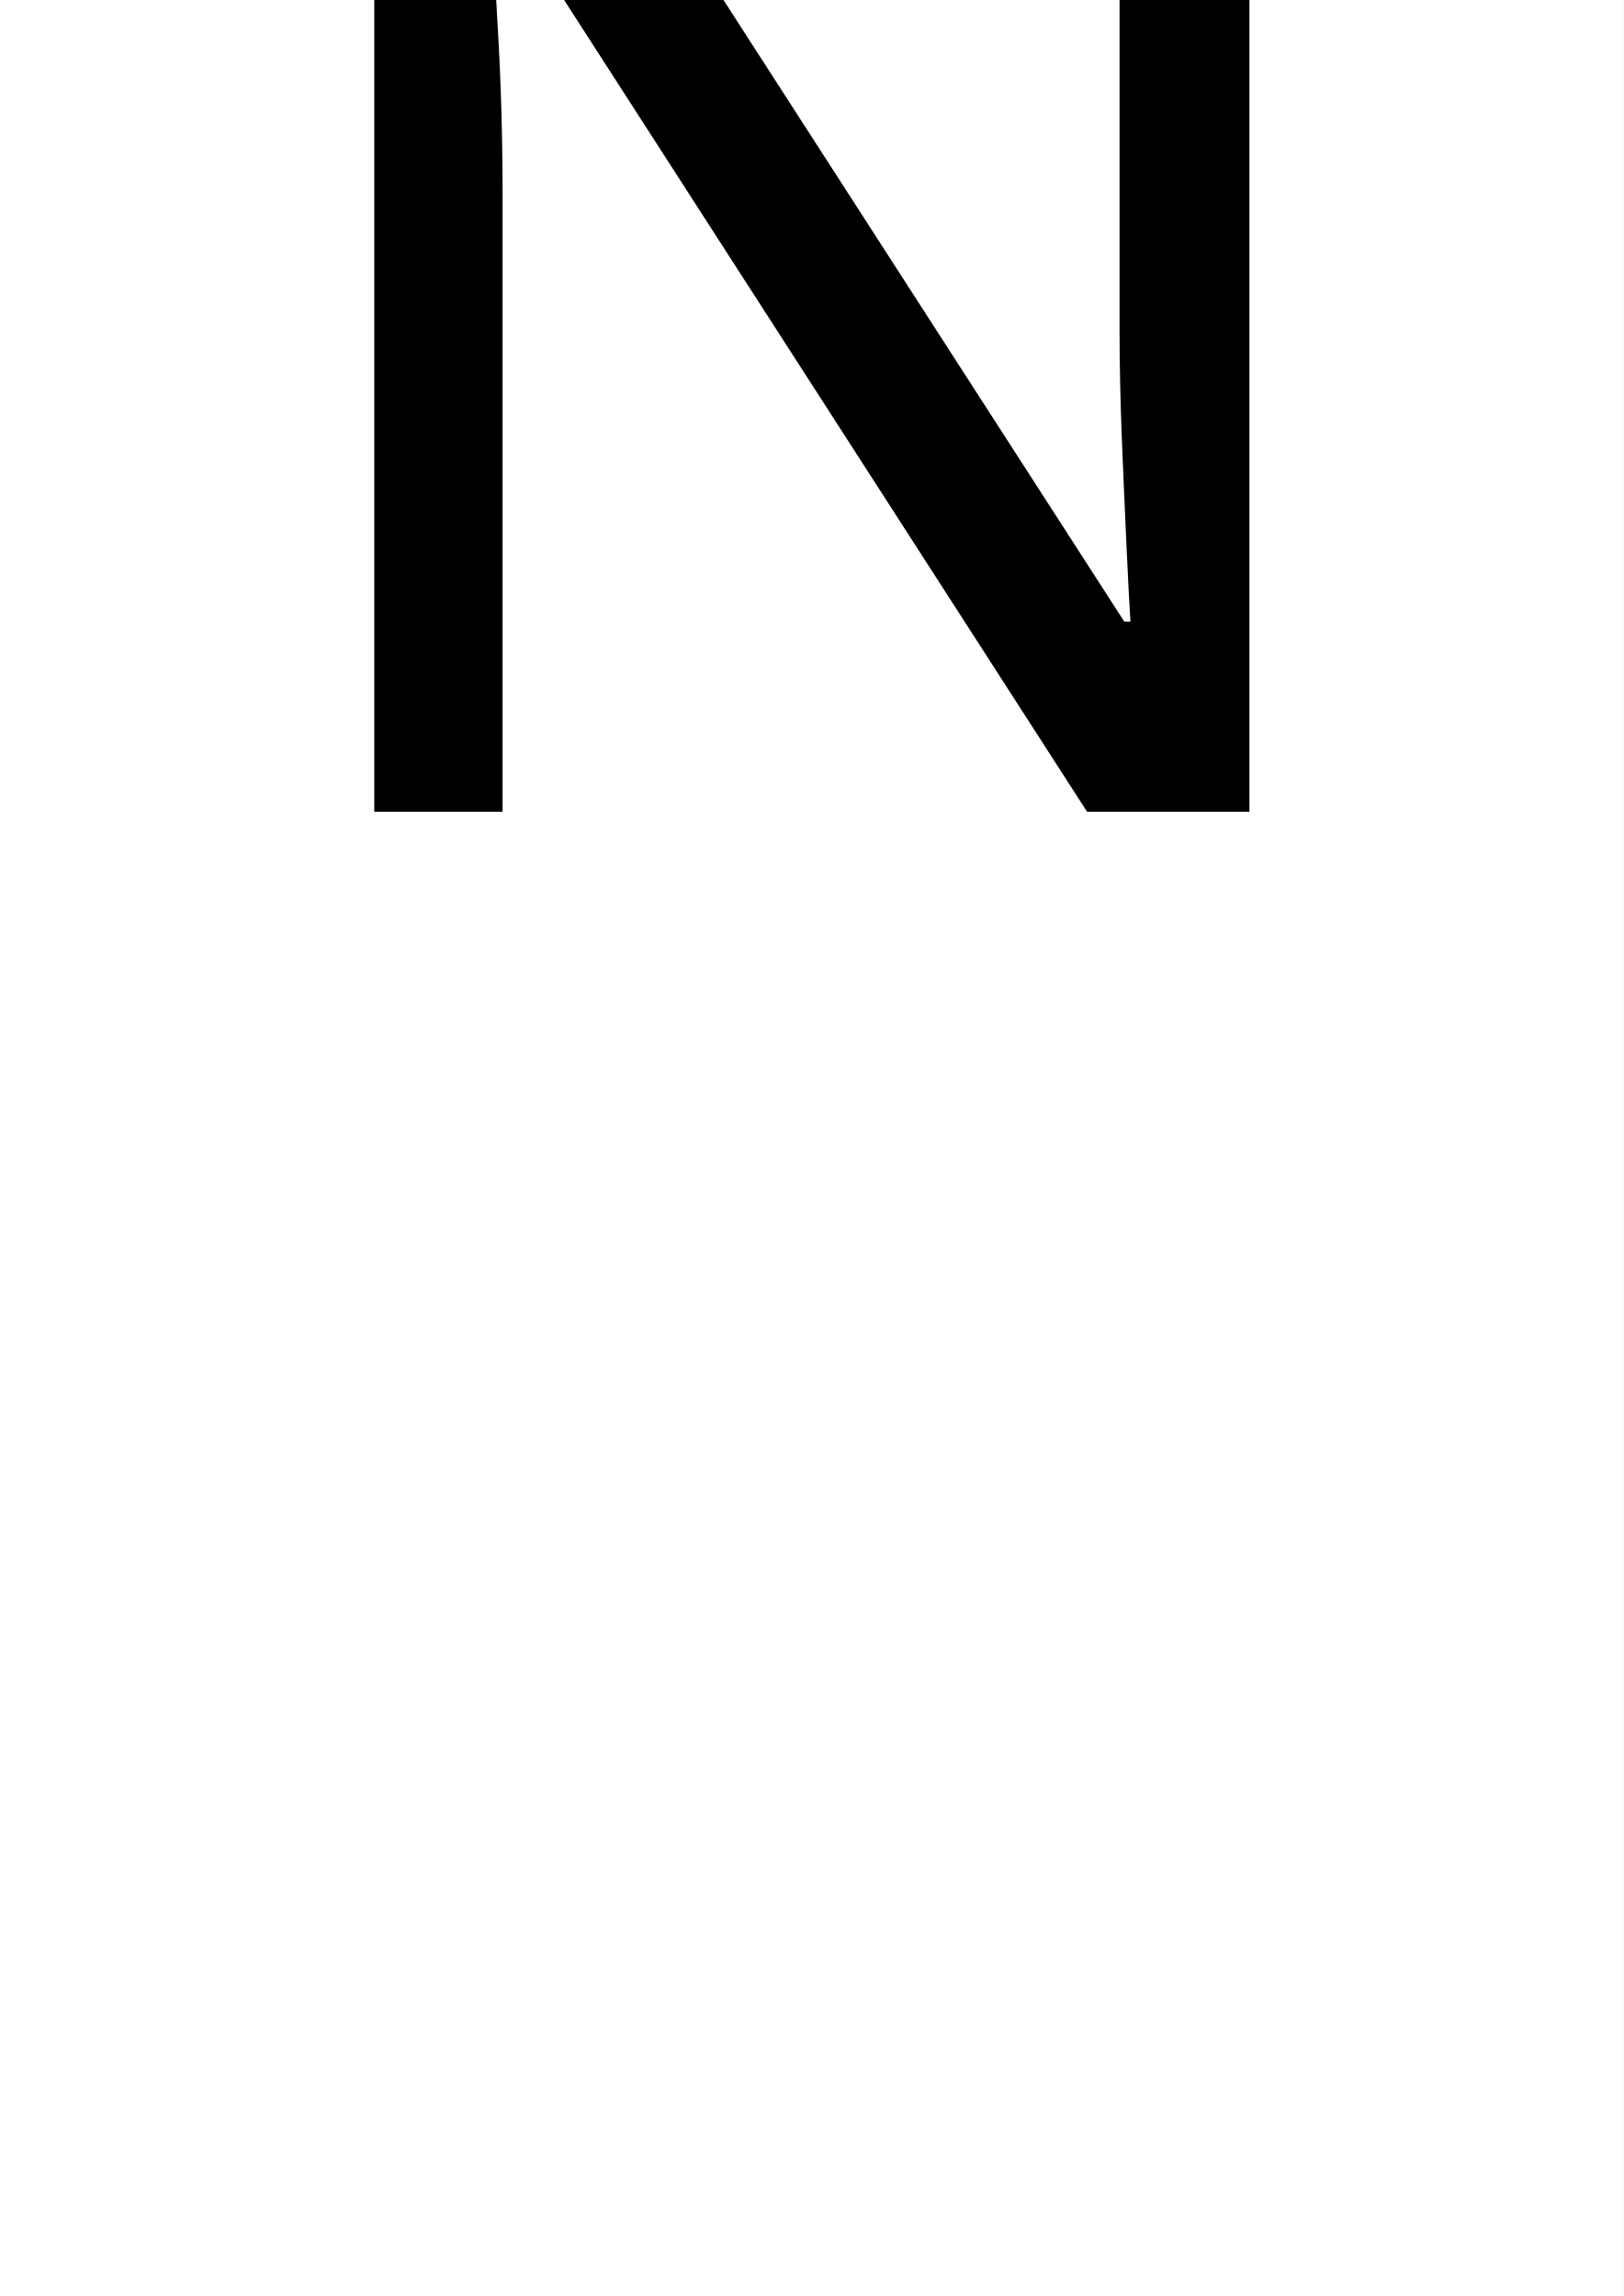
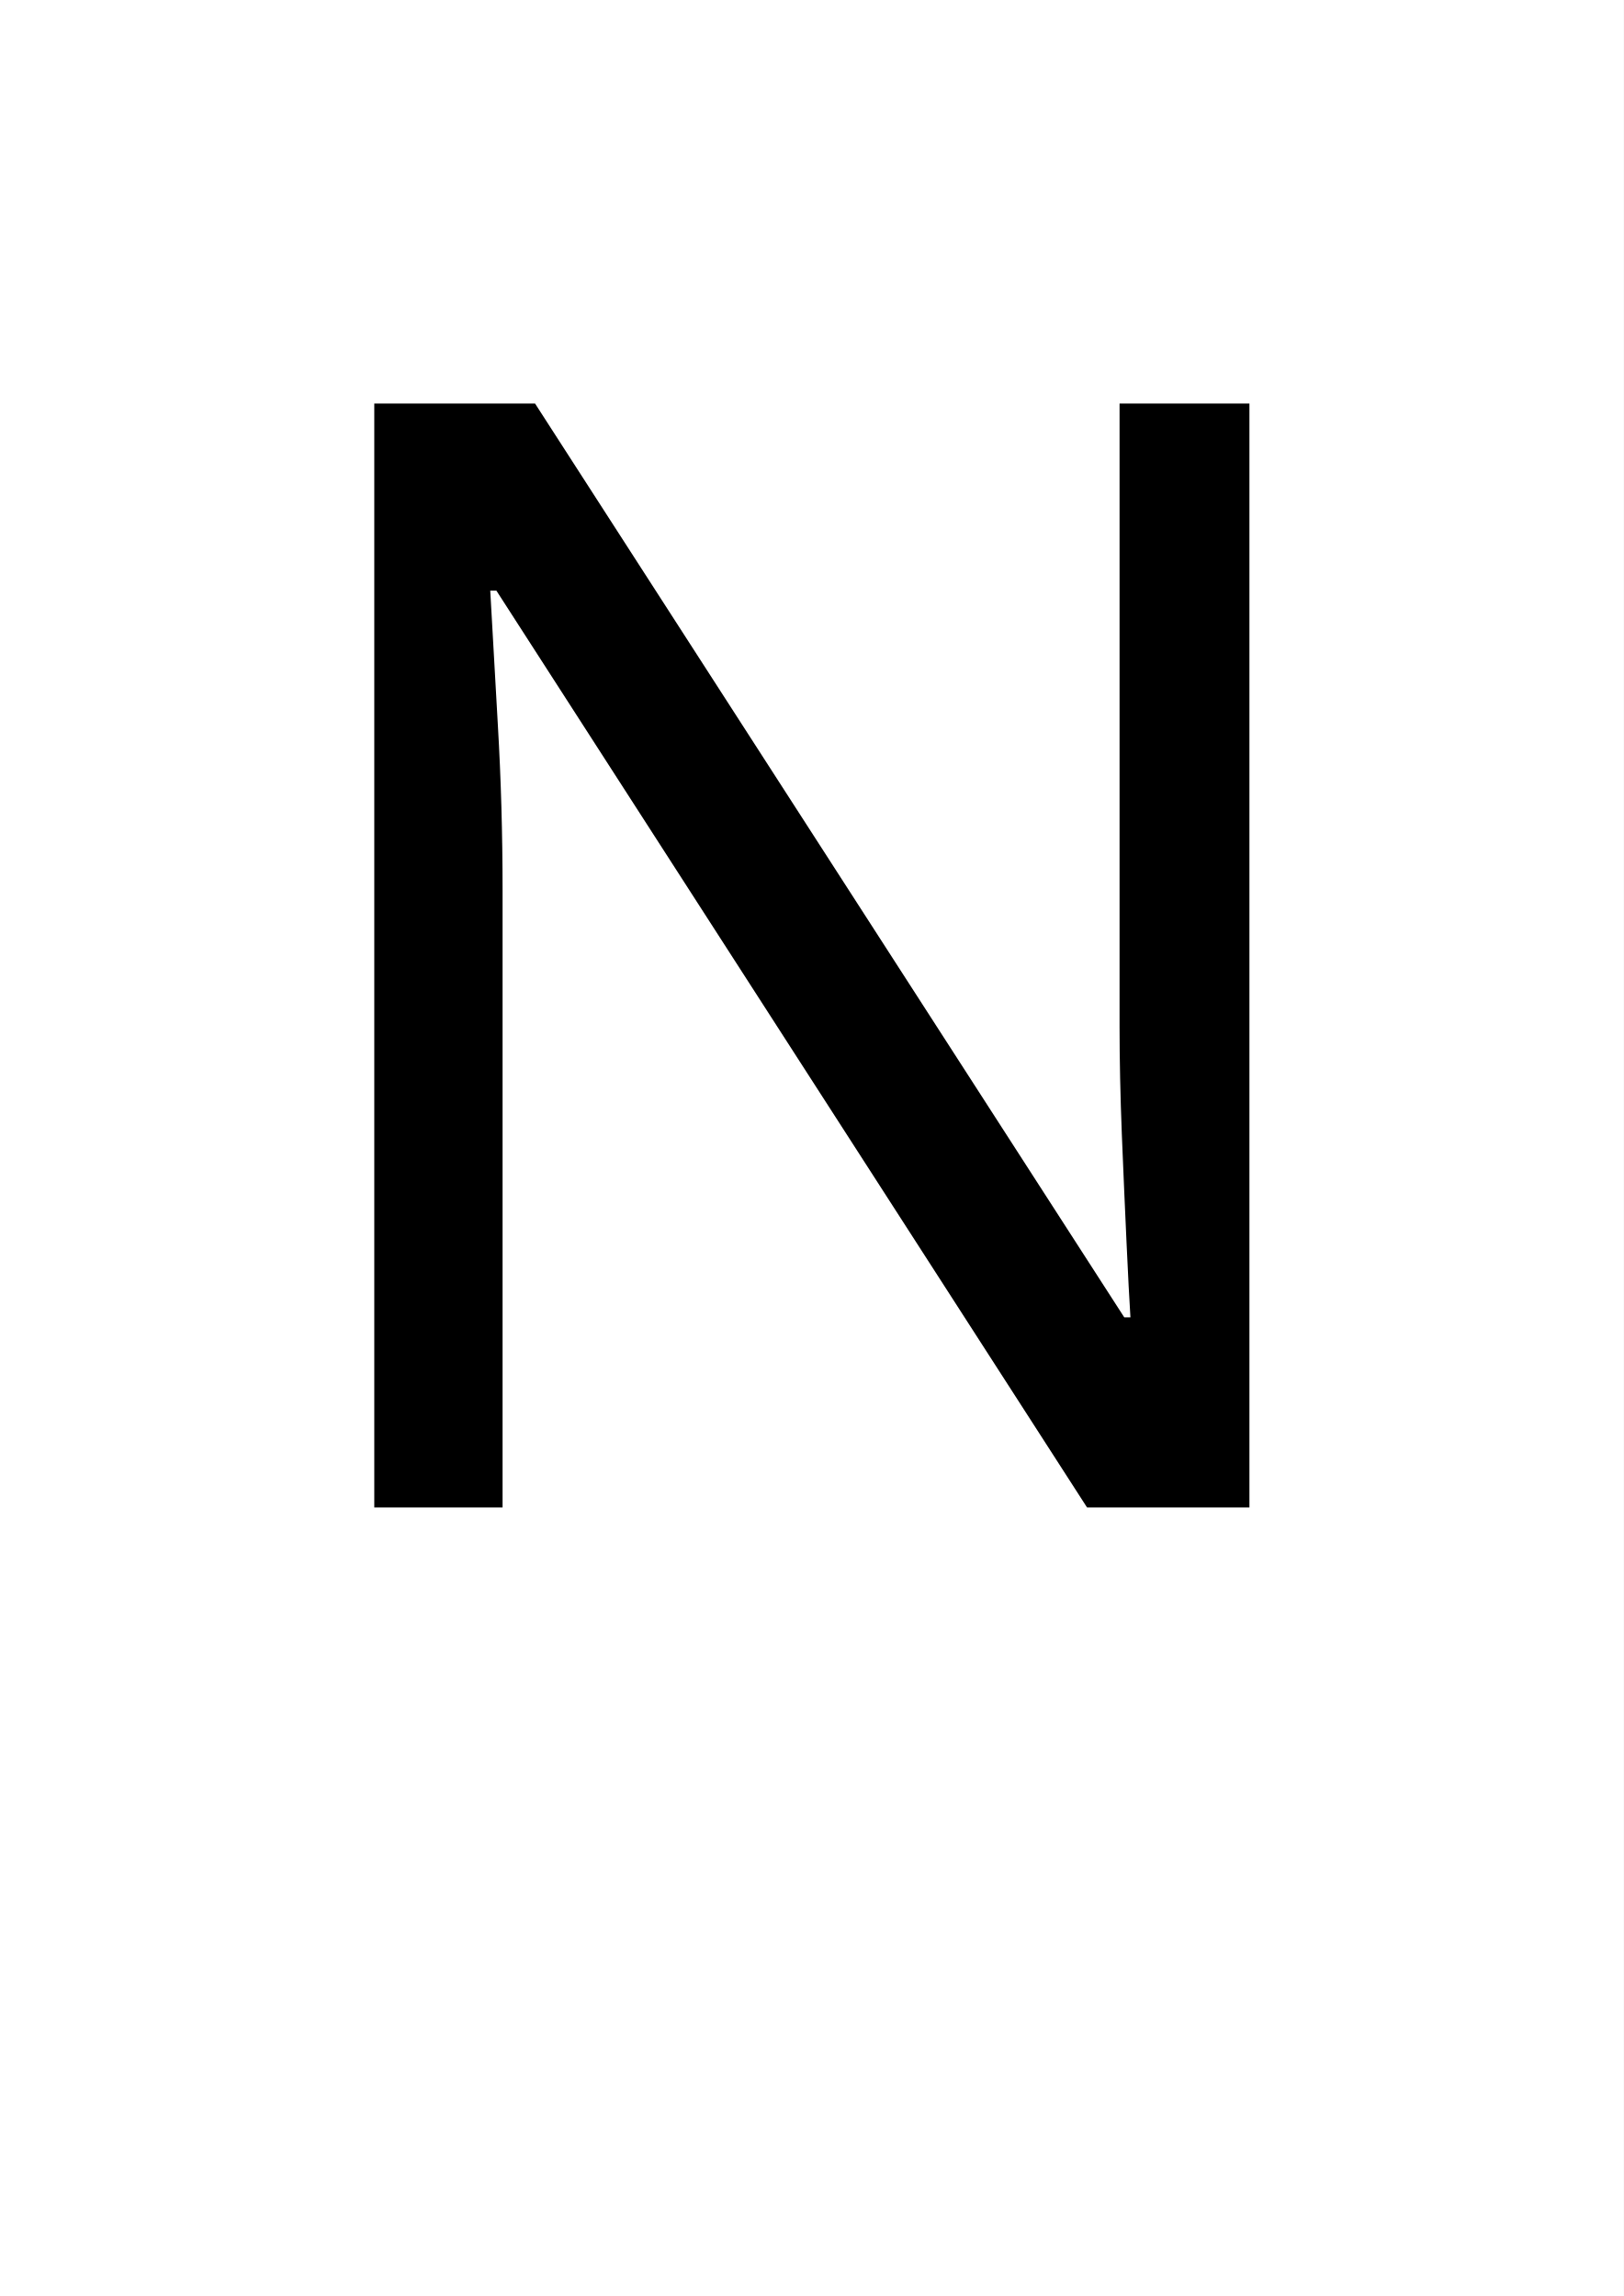
<svg xmlns="http://www.w3.org/2000/svg" viewBox="0 0 210 297" width="100%" height="100%" preserveAspectRatio="xMidYMid meet">
  <defs id="defs1">
    <rect x="336.342" y="497.315" width="5.235" height="620.335" id="rect2" />
  </defs>
  <g id="layer1">
    <rect style="fill:#ffffff;fill-opacity:1;" id="rect1" width="210" height="297" x="0" y="0" />
-     <text xml:space="preserve" style="font-family:'Niagara Solid'; font-size:200px; fill:#000000; text-anchor:middle;" x="105" y="105" id="text1">N</text>
+     <text xml:space="preserve" style="font-family:'Niagara Solid'; font-size:200px; fill:#000000; text-anchor:middle;" x="105" y="195" id="text1">N</text>
  </g>
</svg>
